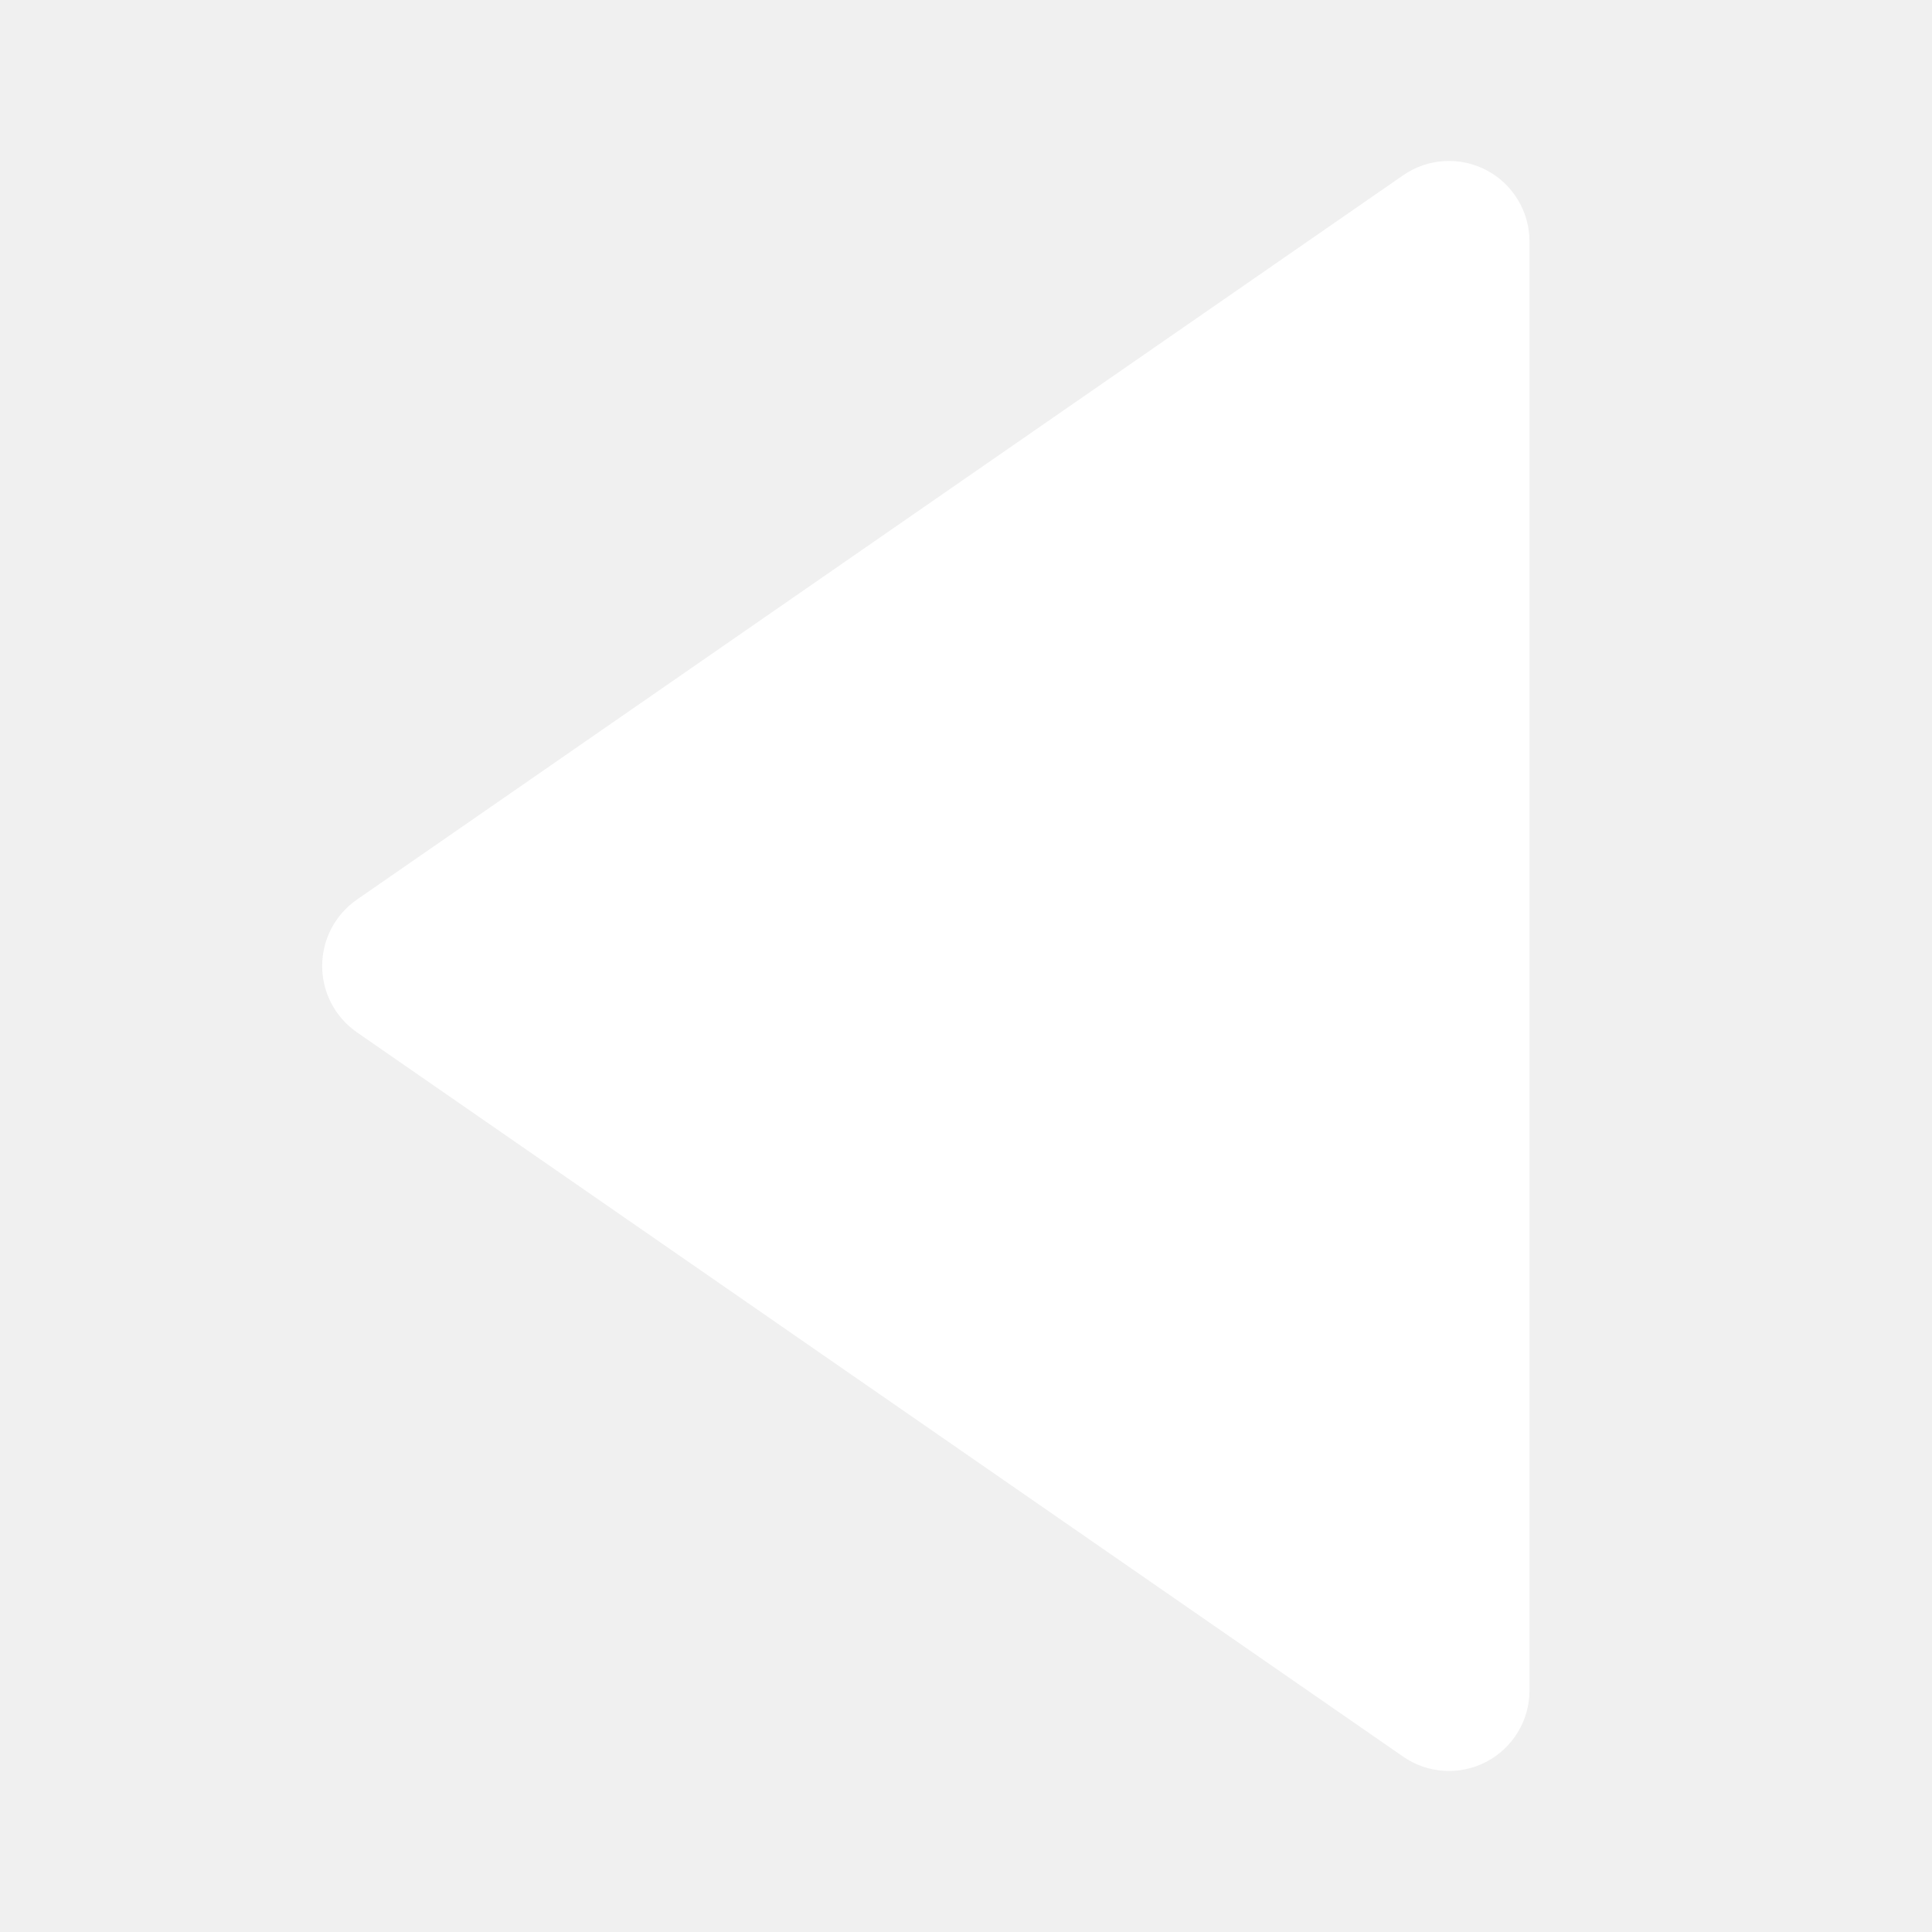
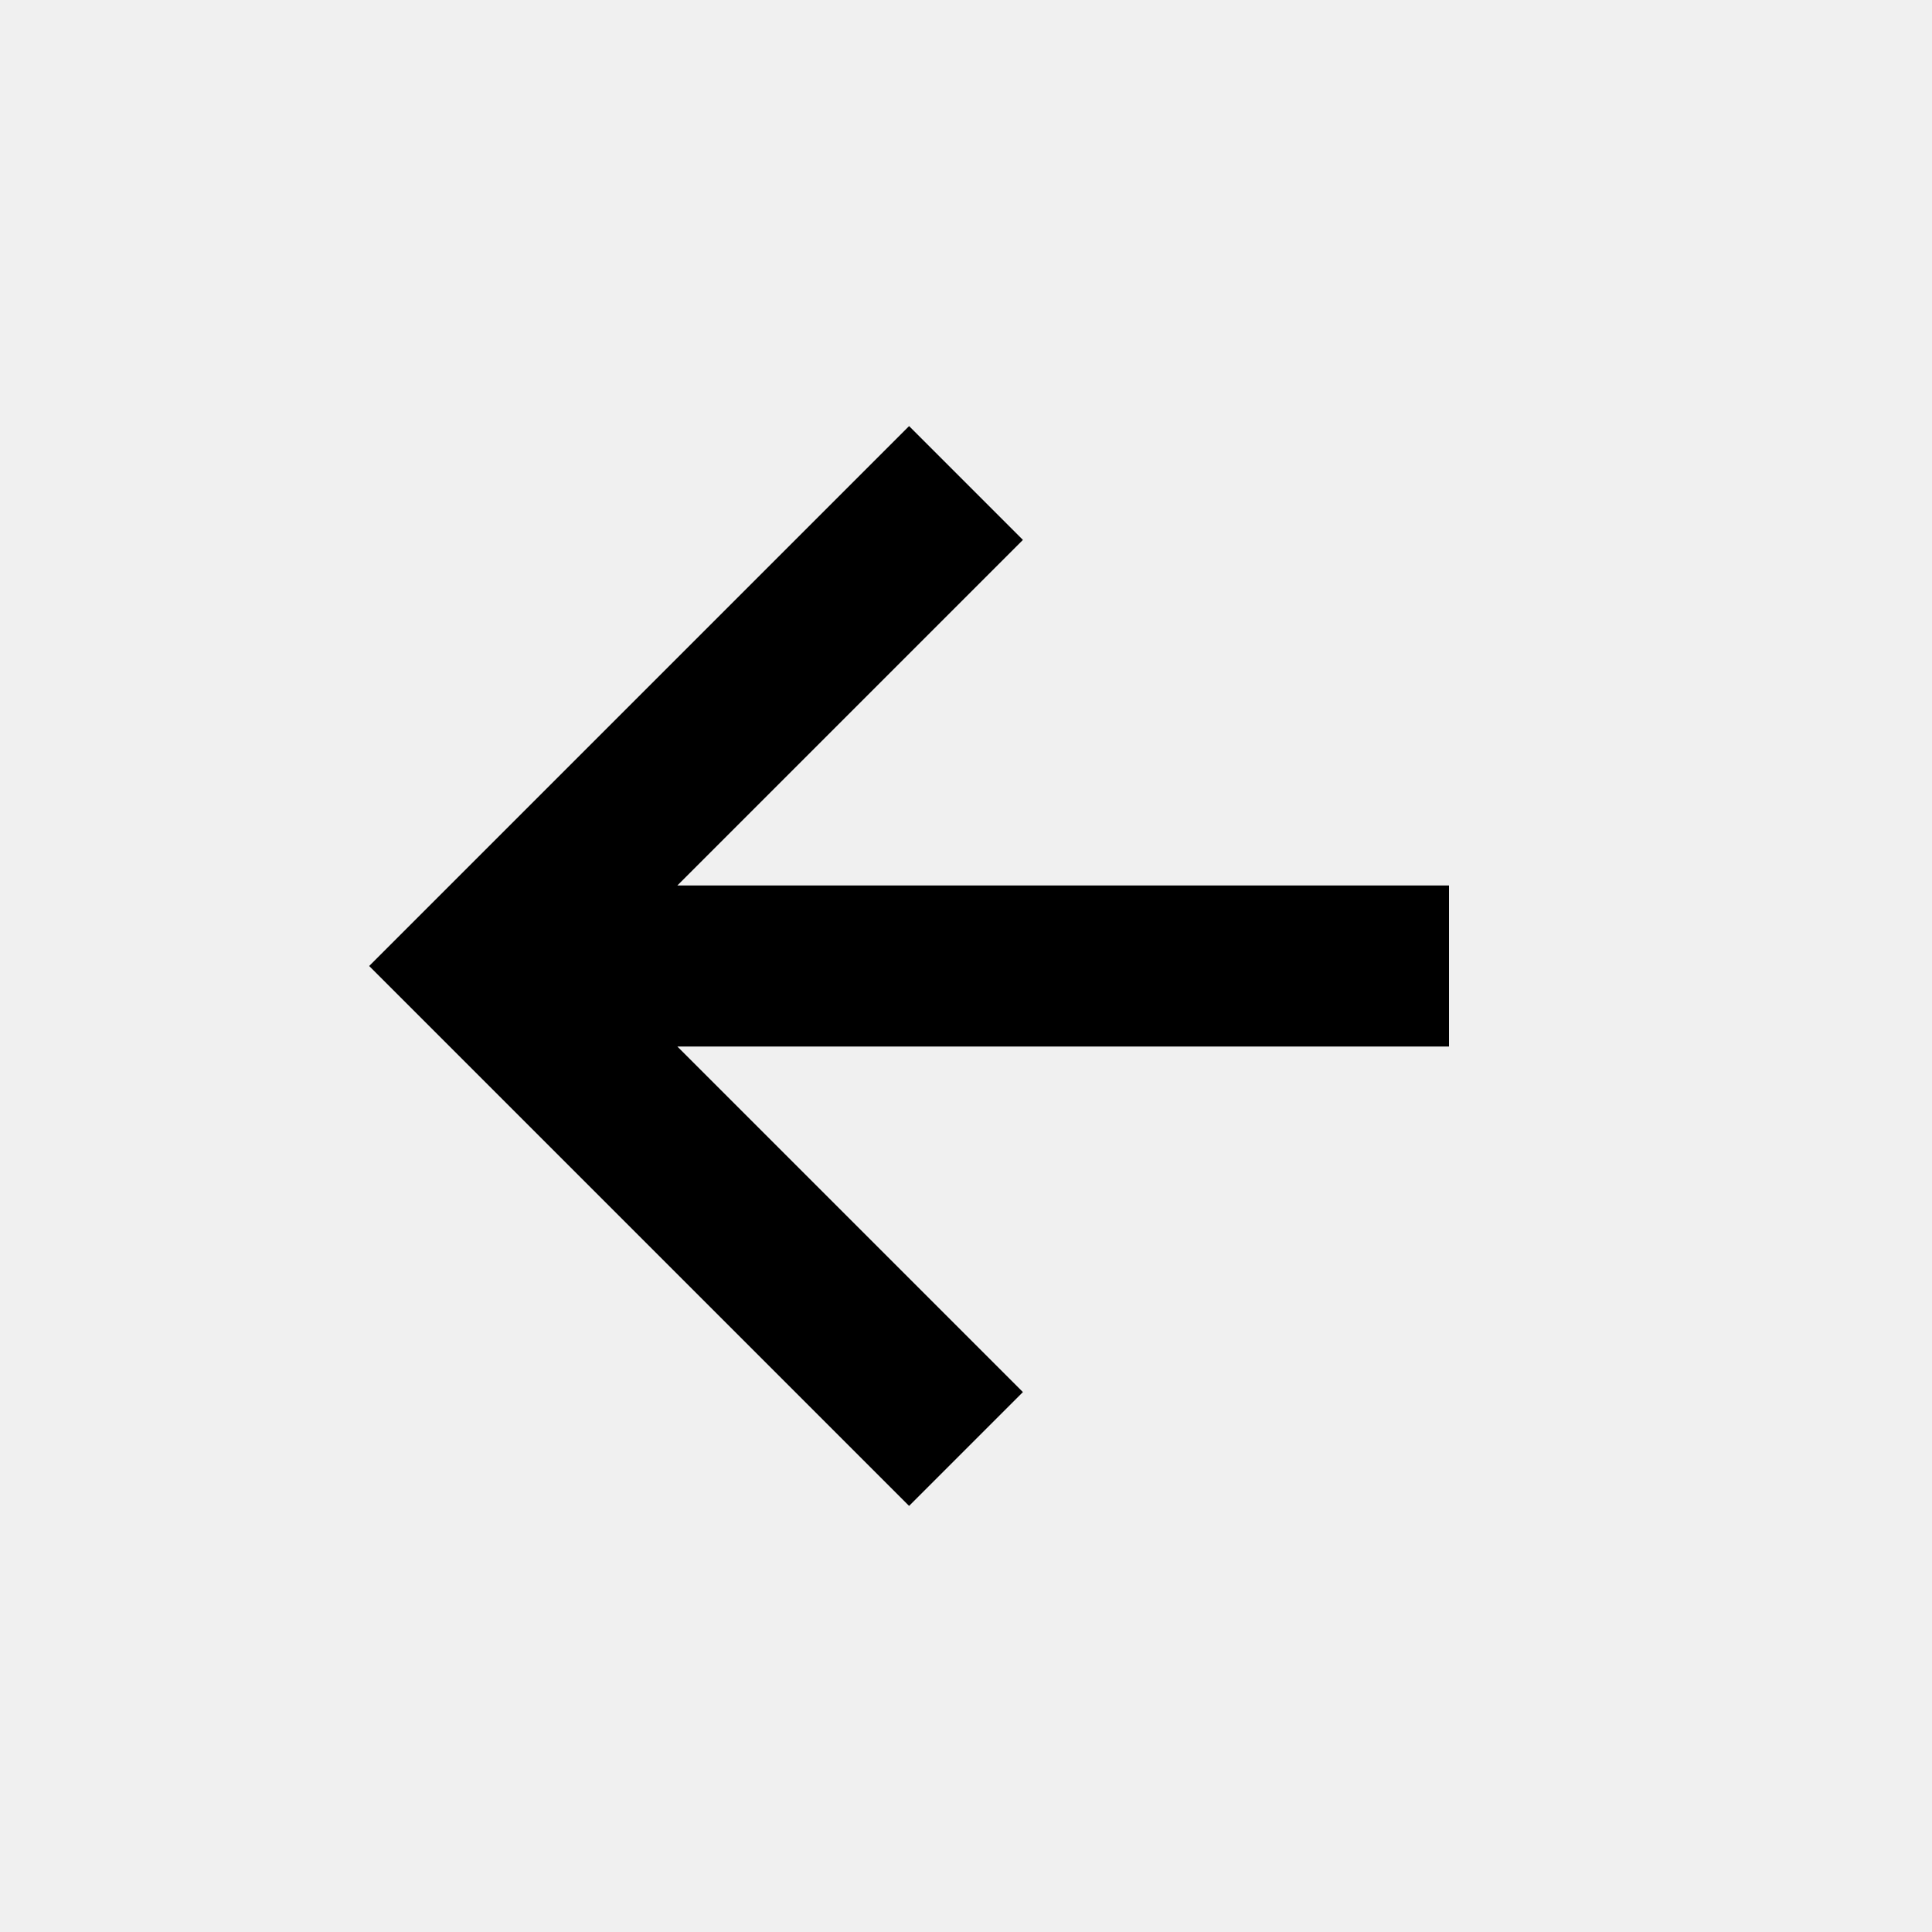
- <svg xmlns="http://www.w3.org/2000/svg" width="24" height="24" style="fill: #fff;transform: ;msFilter:;">
-   <path d="m4.431 12.822 13 9A1 1 0 0 0 19 21V3a1 1 0 0 0-1.569-.823l-13 9a1.003 1.003 0 0 0 0 1.645z" />
+ <svg xmlns="http://www.w3.org/2000/svg" width="24" height="24" viewBox="0 0 24 24" style="fill: rgba(0, 0, 0, 1);transform: ;msFilter:;">
+   <path d="M12.707 17.293 8.414 13H18v-2H8.414l4.293-4.293-1.414-1.414L4.586 12l6.707 6.707z" />
</svg>
